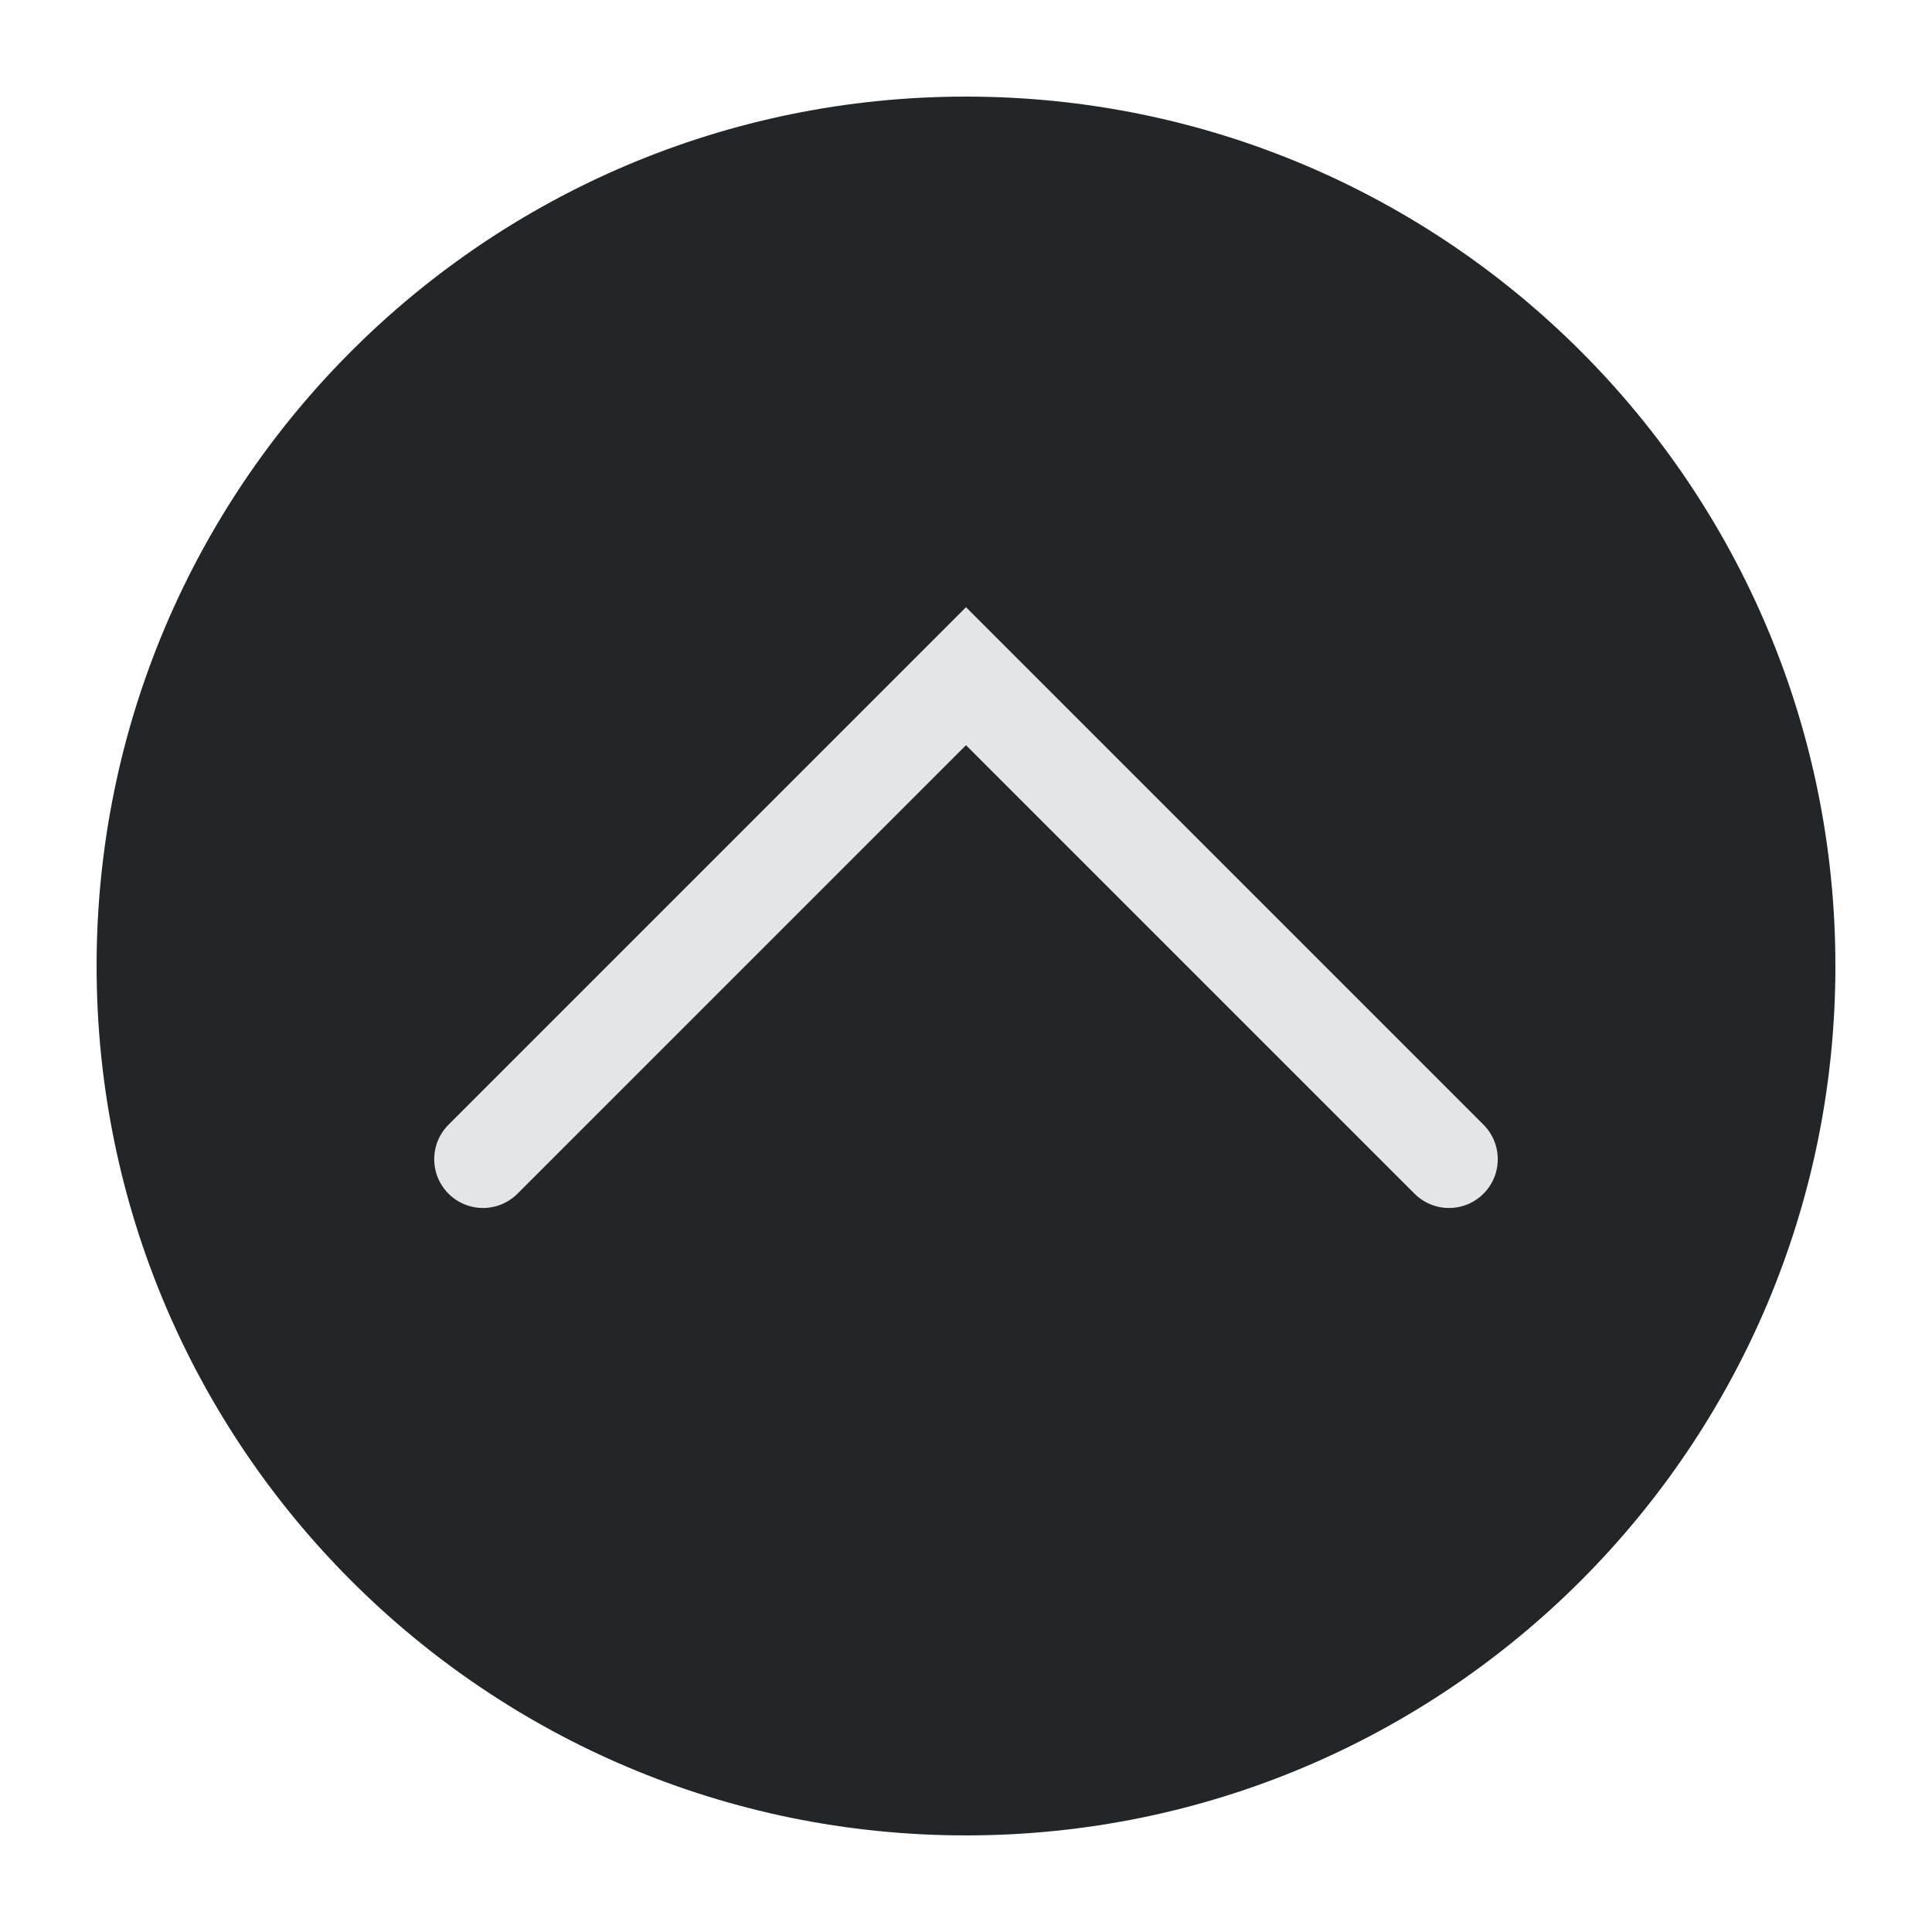
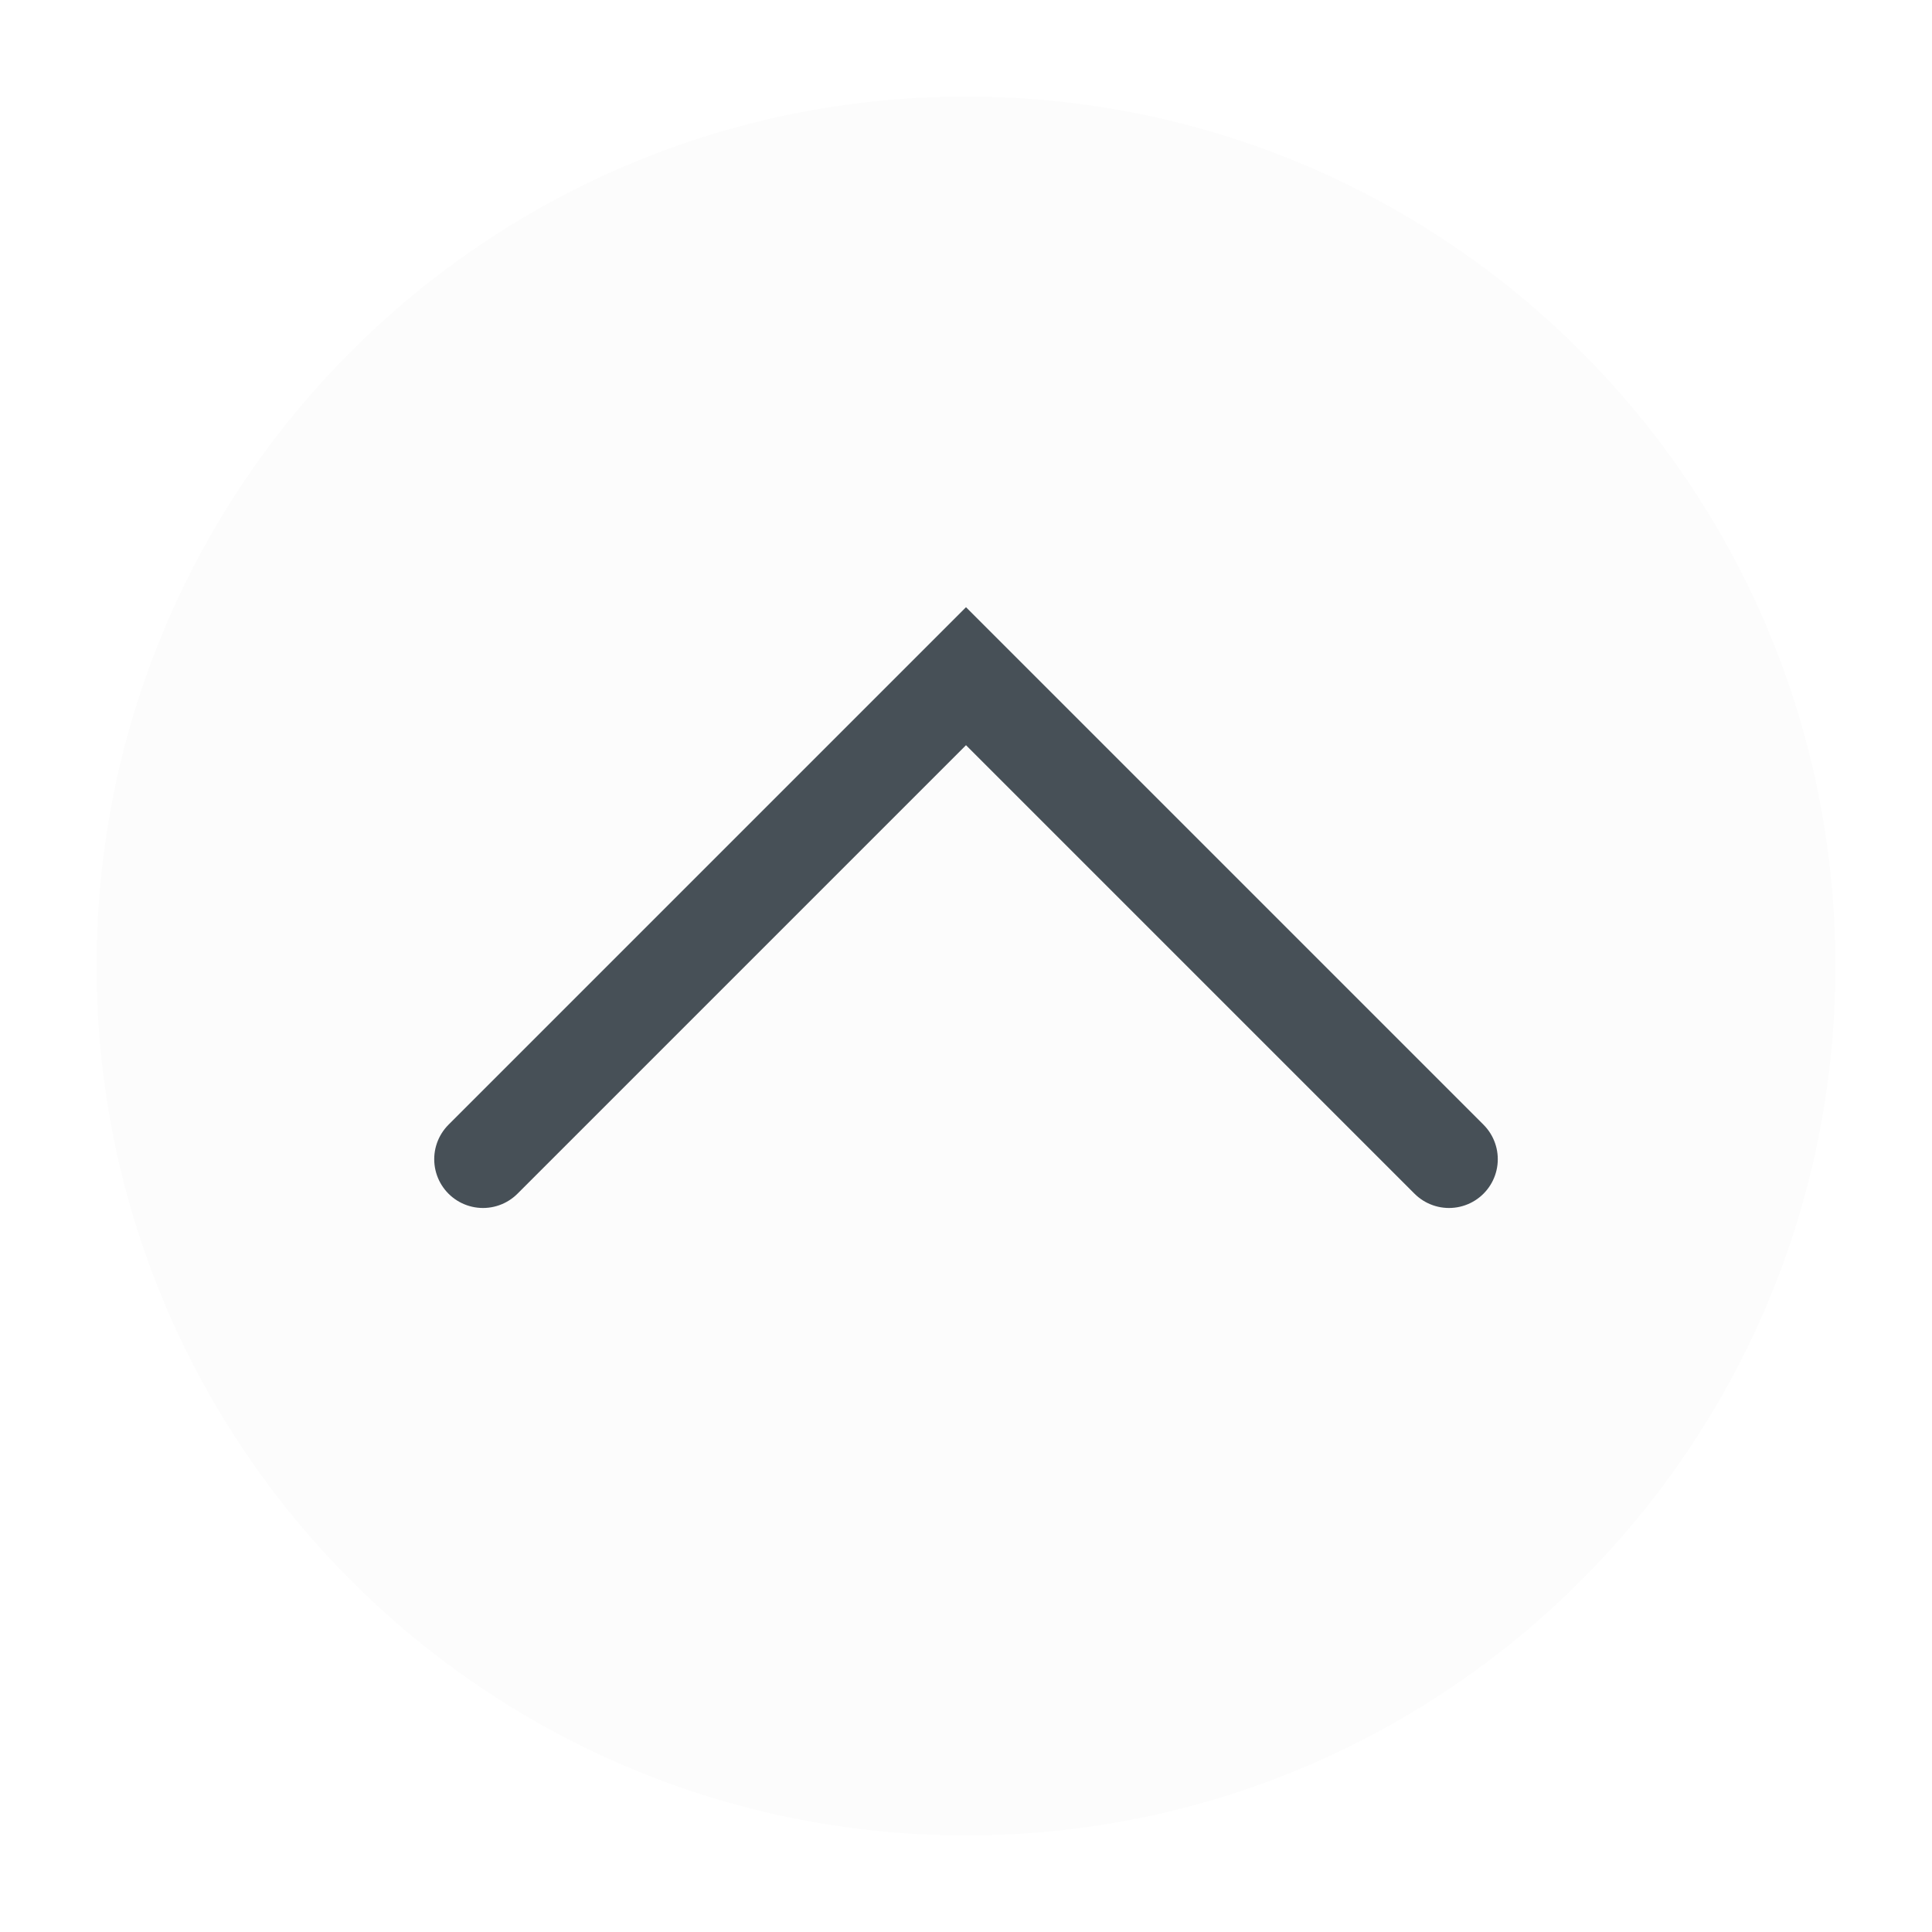
<svg xmlns="http://www.w3.org/2000/svg" viewBox="0 0 50 50" version="1.2" baseProfile="tiny">
  <defs>
</defs>
  <g fill="none" stroke="black" stroke-width="1" fill-rule="evenodd" stroke-linecap="square" stroke-linejoin="bevel">
-     <g fill="#232629" fill-opacity="1" stroke="none" transform="matrix(2.5,0,0,2.5,2.5,2.5)" font-family="Noto Sans" font-size="10" font-weight="570" font-style="normal">
+     <g fill="#fcfcfc" fill-opacity="1" stroke="none" transform="matrix(2.5,0,0,2.5,2.5,2.5)" font-family="Noto Sans" font-size="10" font-weight="570" font-style="normal">
      <circle cx="9" cy="9" r="9" />
    </g>
-     <g fill="none" stroke="#e3e5e7" stroke-opacity="1" stroke-width="1.01" stroke-linecap="round" stroke-linejoin="miter" stroke-miterlimit="2" transform="matrix(2.5,0,0,2.5,2.5,2.5)" font-family="Noto Sans" font-size="10" font-weight="570" font-style="normal">
+     <g fill="none" stroke="#475057" stroke-opacity="1" stroke-width="1.01" stroke-linecap="round" stroke-linejoin="miter" stroke-miterlimit="2" transform="matrix(2.5,0,0,2.5,2.5,2.5)" font-family="Noto Sans" font-size="10" font-weight="570" font-style="normal">
      <polyline fill="none" vector-effect="none" points="4,11 9,6 14,11 " />
    </g>
    <g fill="none" stroke="#000000" stroke-opacity="1" stroke-width="1" stroke-linecap="square" stroke-linejoin="bevel" transform="matrix(1,0,0,1,0,0)" font-family="Noto Sans" font-size="10" font-weight="570" font-style="normal">
</g>
  </g>
</svg>
